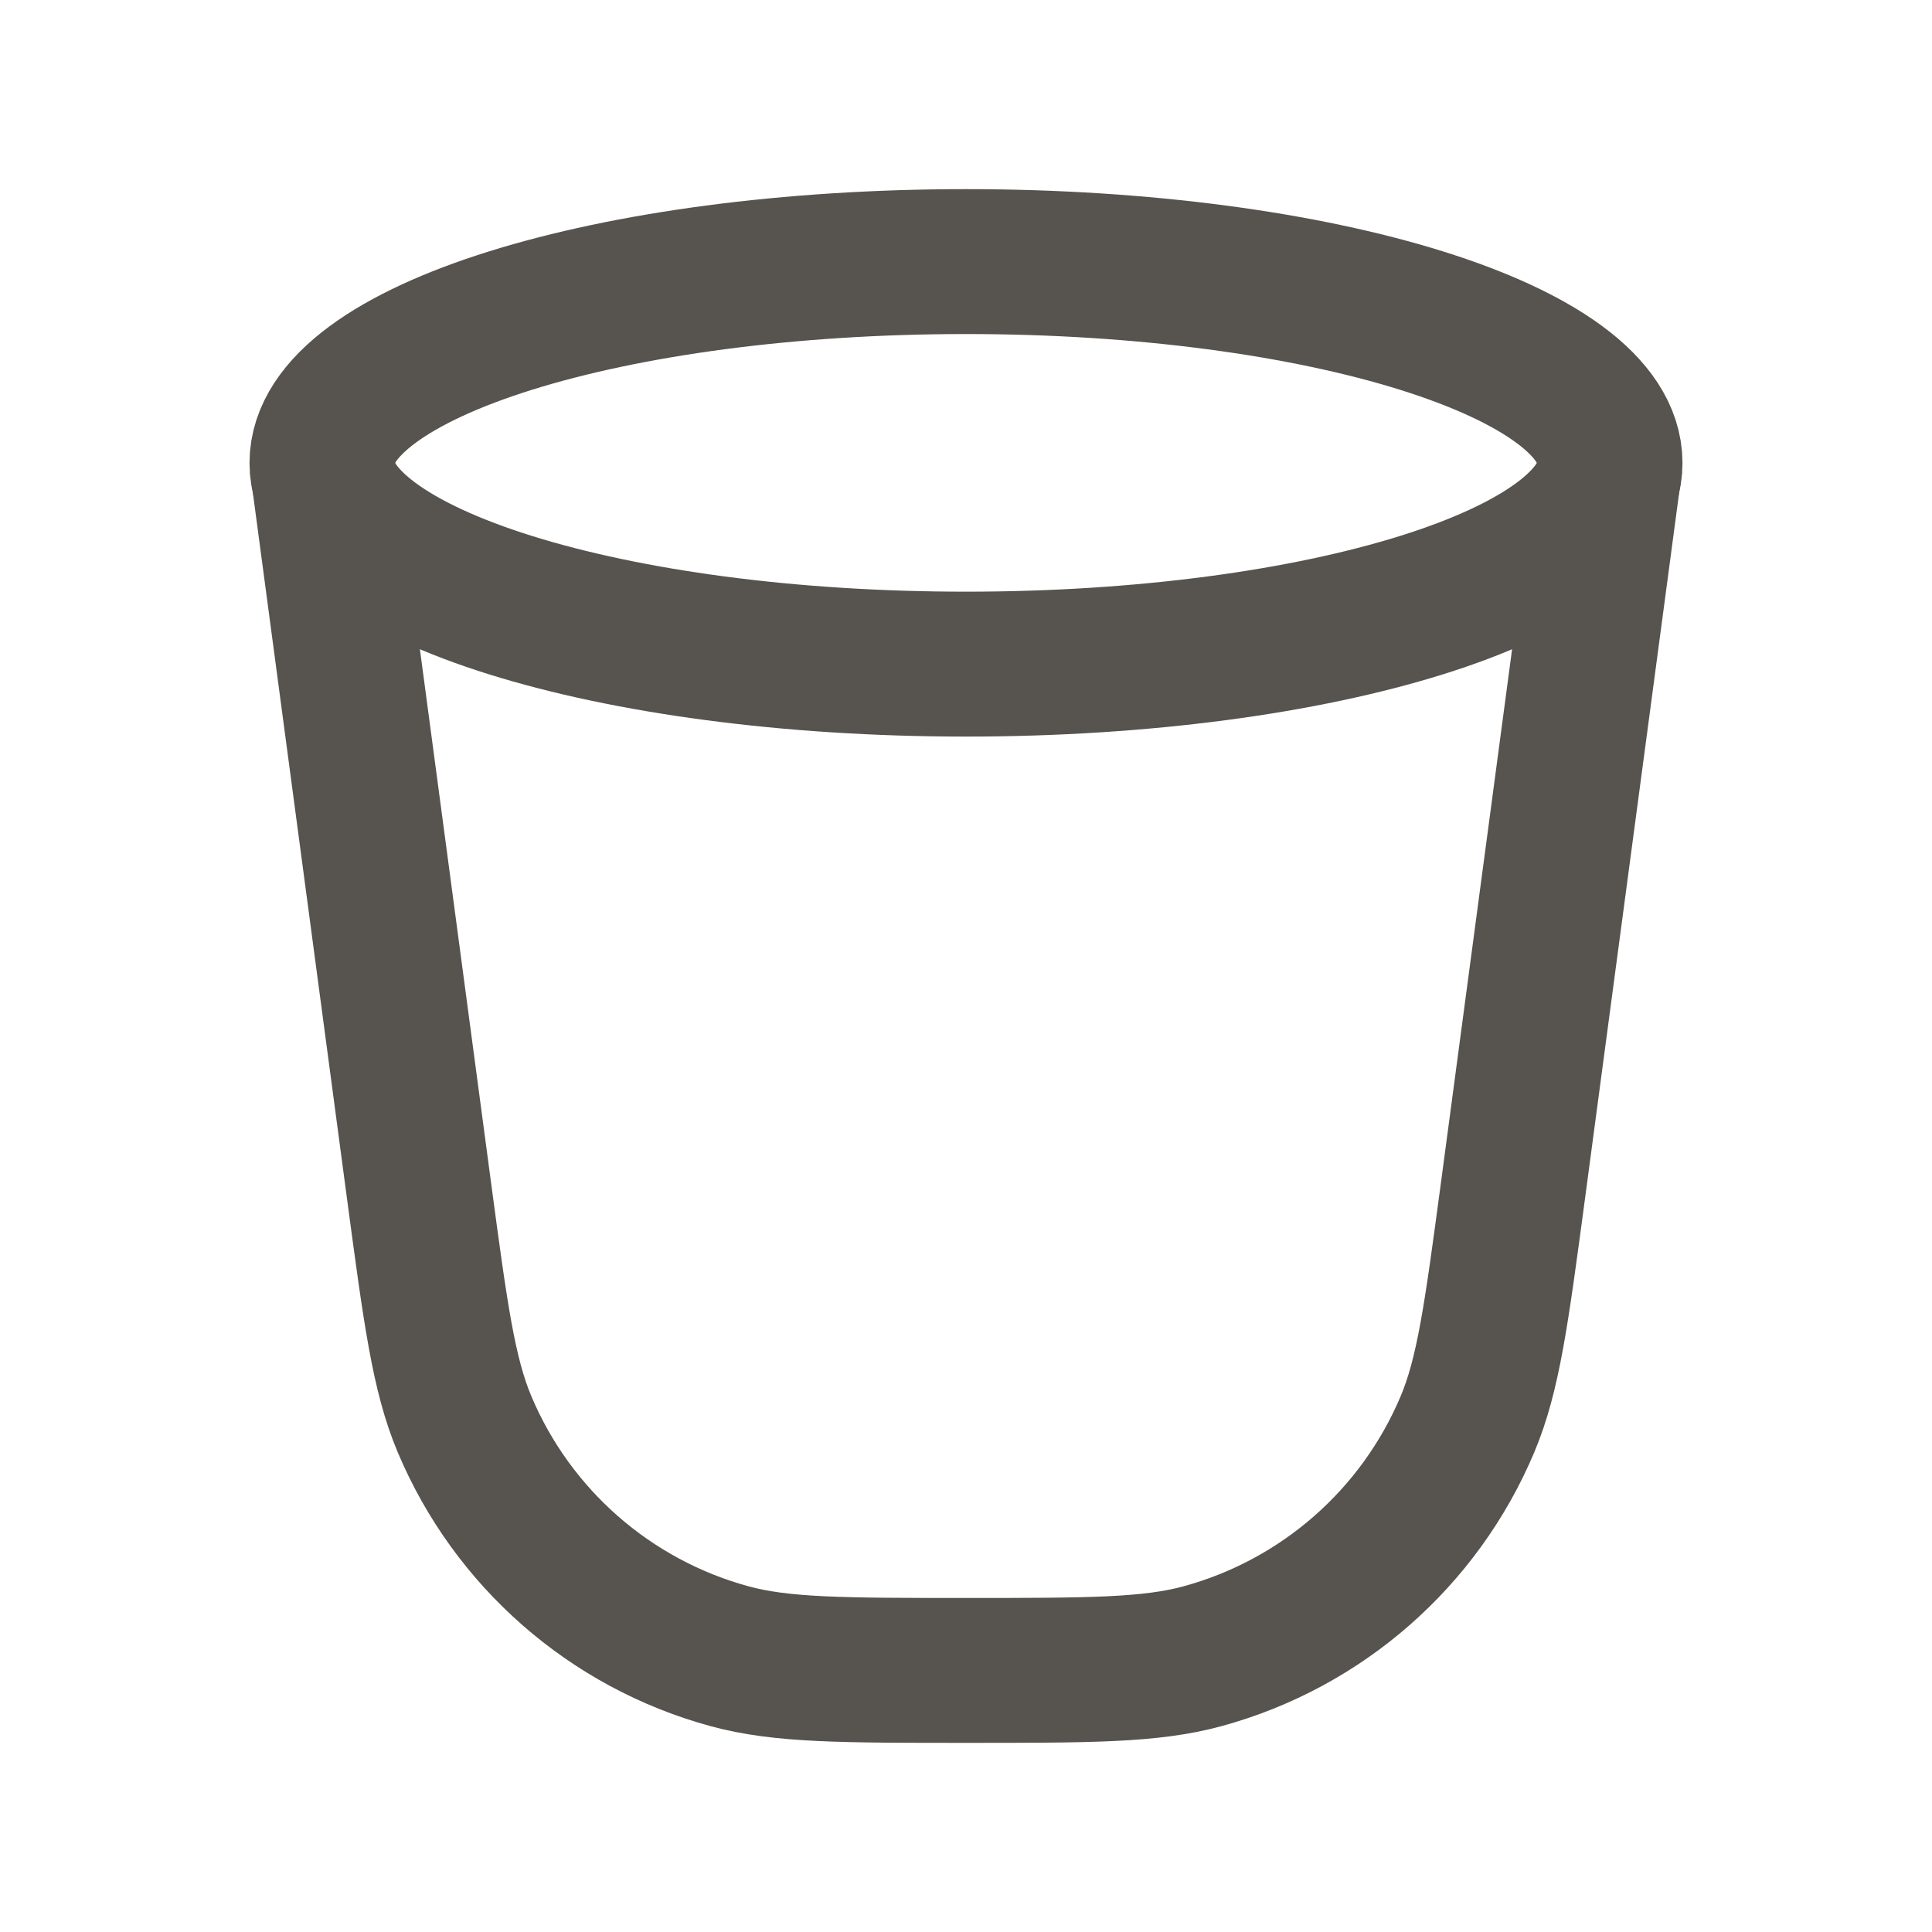
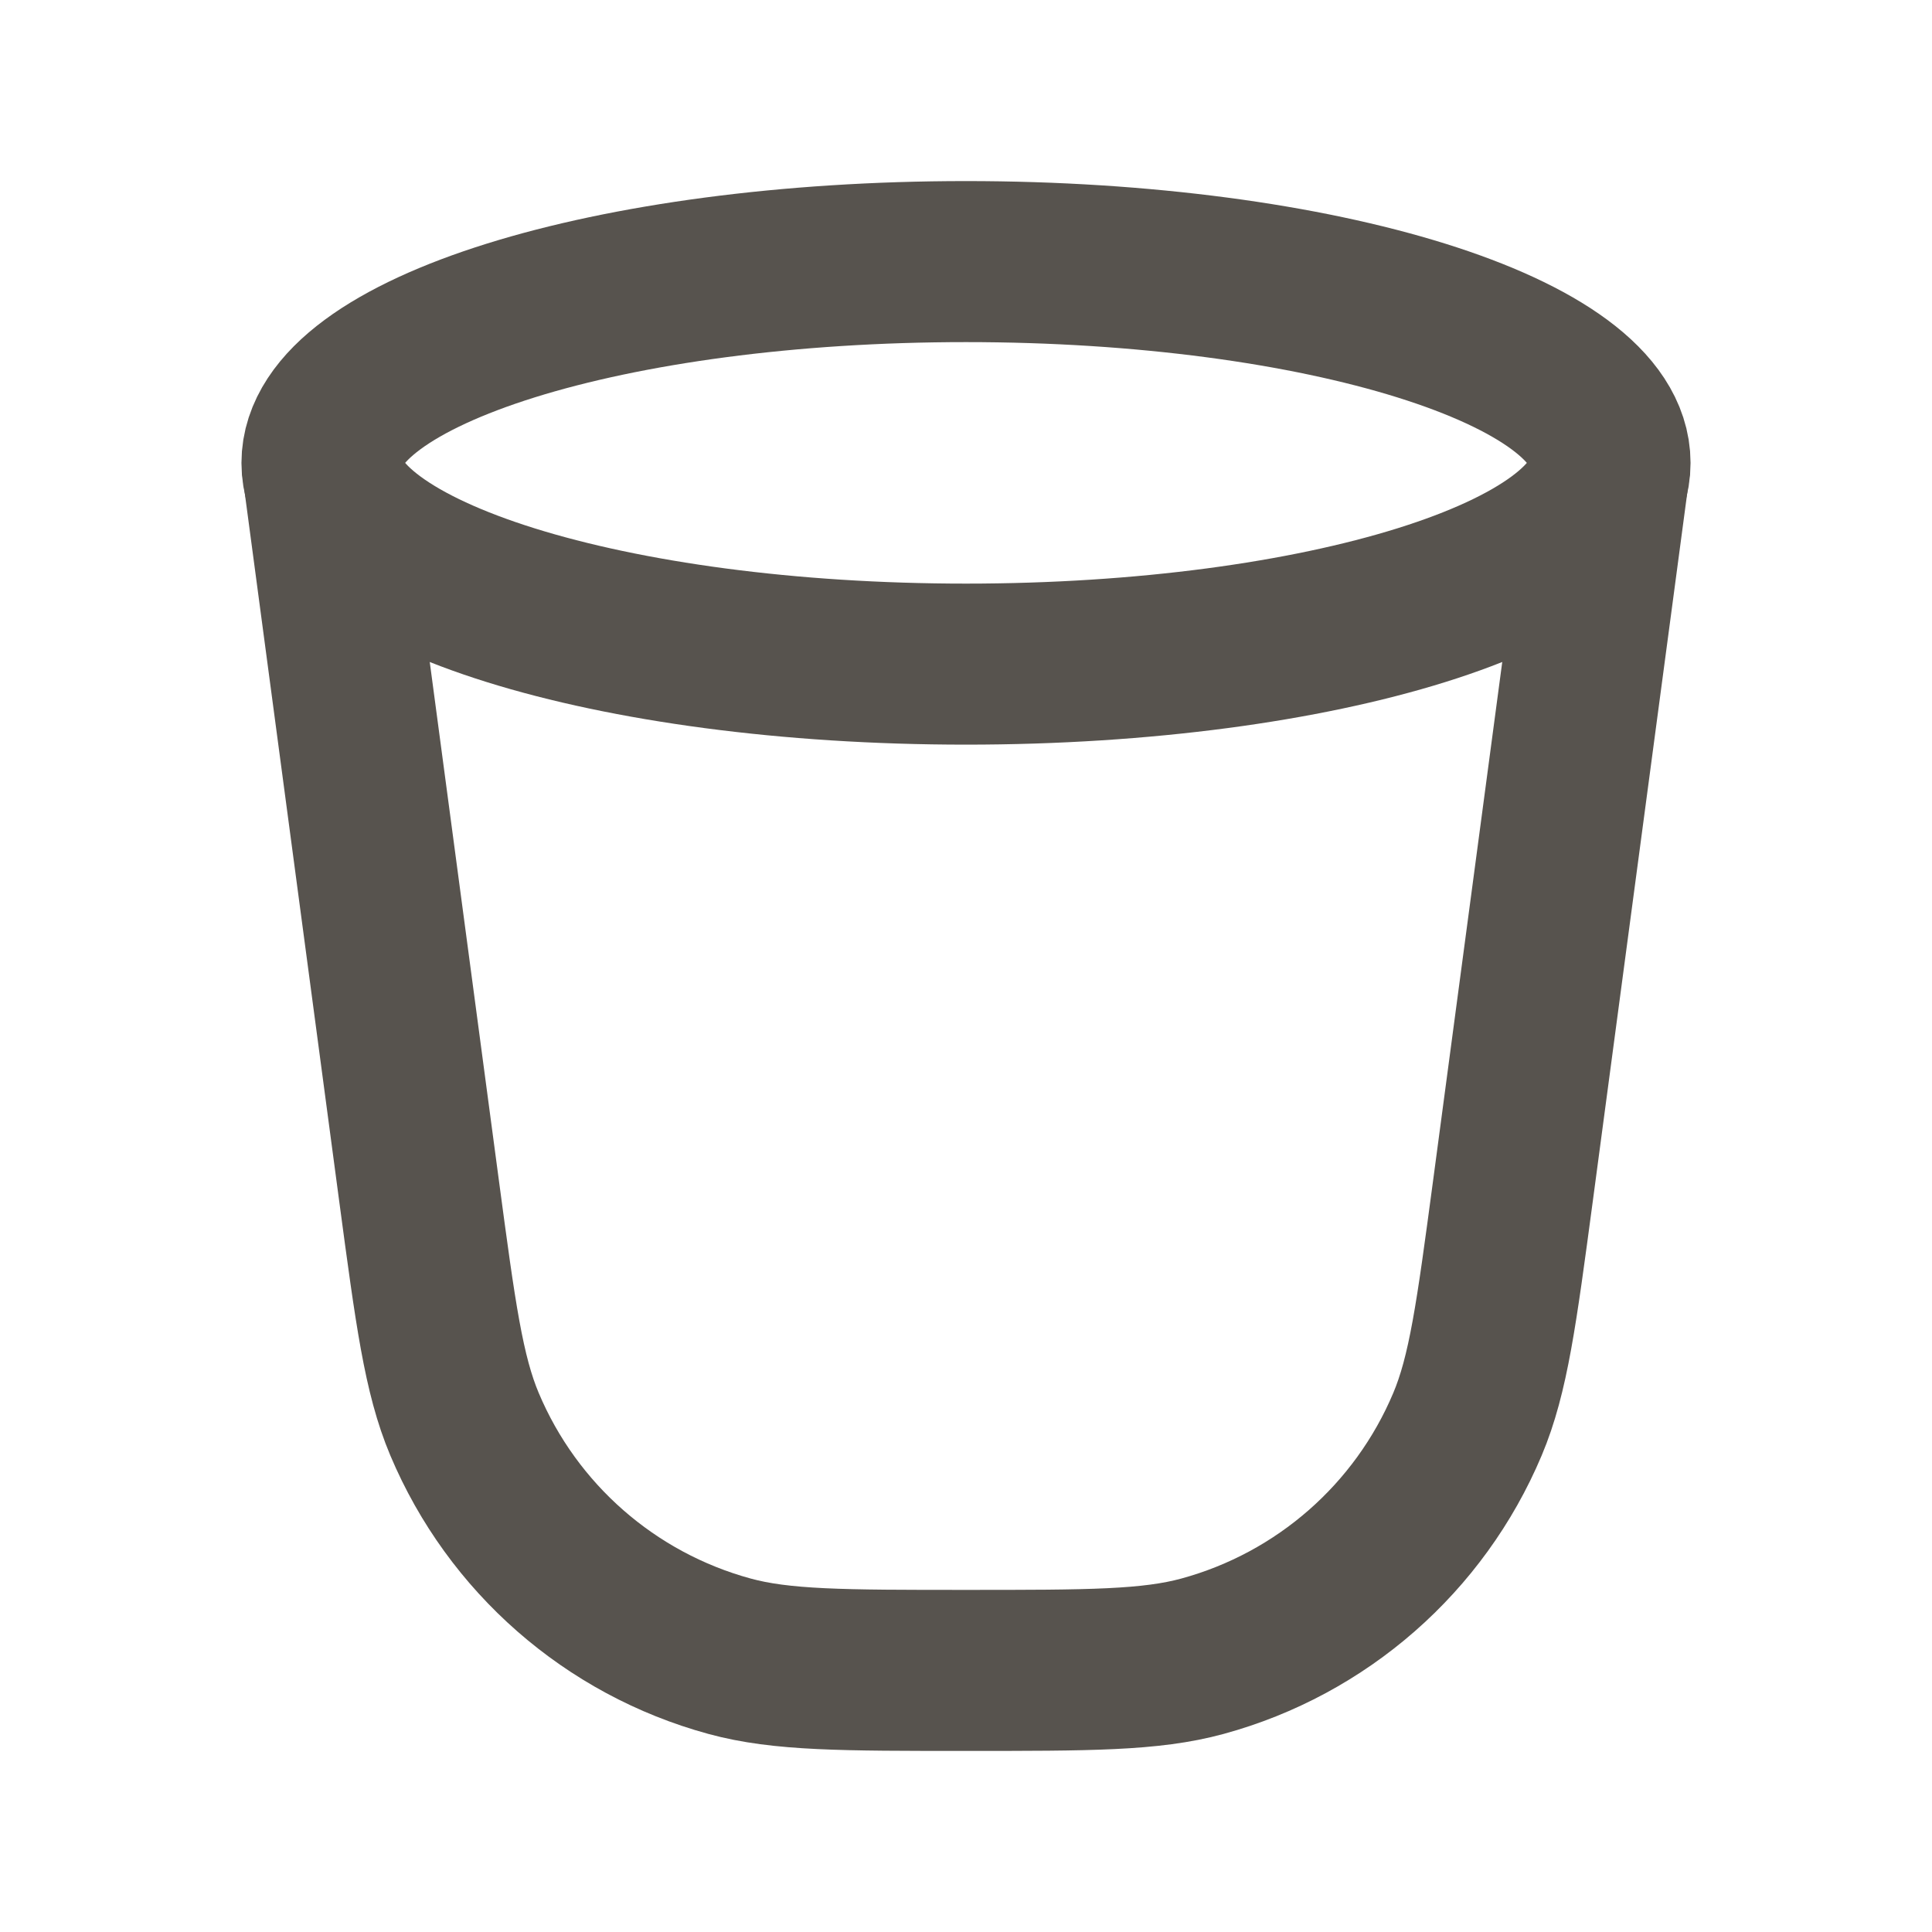
<svg xmlns="http://www.w3.org/2000/svg" width="20" height="20" viewBox="0 0 20 20" fill="none">
-   <path d="M16.667 4.792C16.667 5.942 13.682 6.875 10 6.875C6.318 6.875 3.333 5.942 3.333 4.792C3.333 3.641 6.318 2.708 10 2.708C13.682 2.708 16.667 3.641 16.667 4.792Z" stroke="#57534E" stroke-width="1.5" />
-   <path d="M3.333 4.792L4.339 12.335C4.508 13.598 4.592 14.229 4.809 14.744C5.306 15.923 6.317 16.808 7.551 17.145C8.089 17.292 8.726 17.292 10 17.292C11.274 17.292 11.911 17.292 12.449 17.145C13.683 16.808 14.694 15.923 15.191 14.744C15.408 14.229 15.492 13.598 15.661 12.335L16.667 4.792" stroke="#57534E" stroke-width="1.5" />
+   <path d="M16.667 4.792C16.667 5.942 13.682 6.875 10 6.875C6.318 6.875 3.333 5.942 3.333 4.792C3.333 3.641 6.318 2.708 10 2.708C13.682 2.708 16.667 3.641 16.667 4.792Z" stroke="#57534E" stroke-width="1.667" />
+   <path d="M3.333 4.792L4.339 12.335C4.508 13.598 4.592 14.229 4.809 14.744C5.306 15.923 6.317 16.808 7.551 17.145C8.089 17.292 8.726 17.292 10 17.292C11.274 17.292 11.911 17.292 12.449 17.145C13.683 16.808 14.694 15.923 15.191 14.744C15.408 14.229 15.492 13.598 15.661 12.335L16.667 4.792" stroke="#57534E" stroke-width="1.667" />
</svg>
